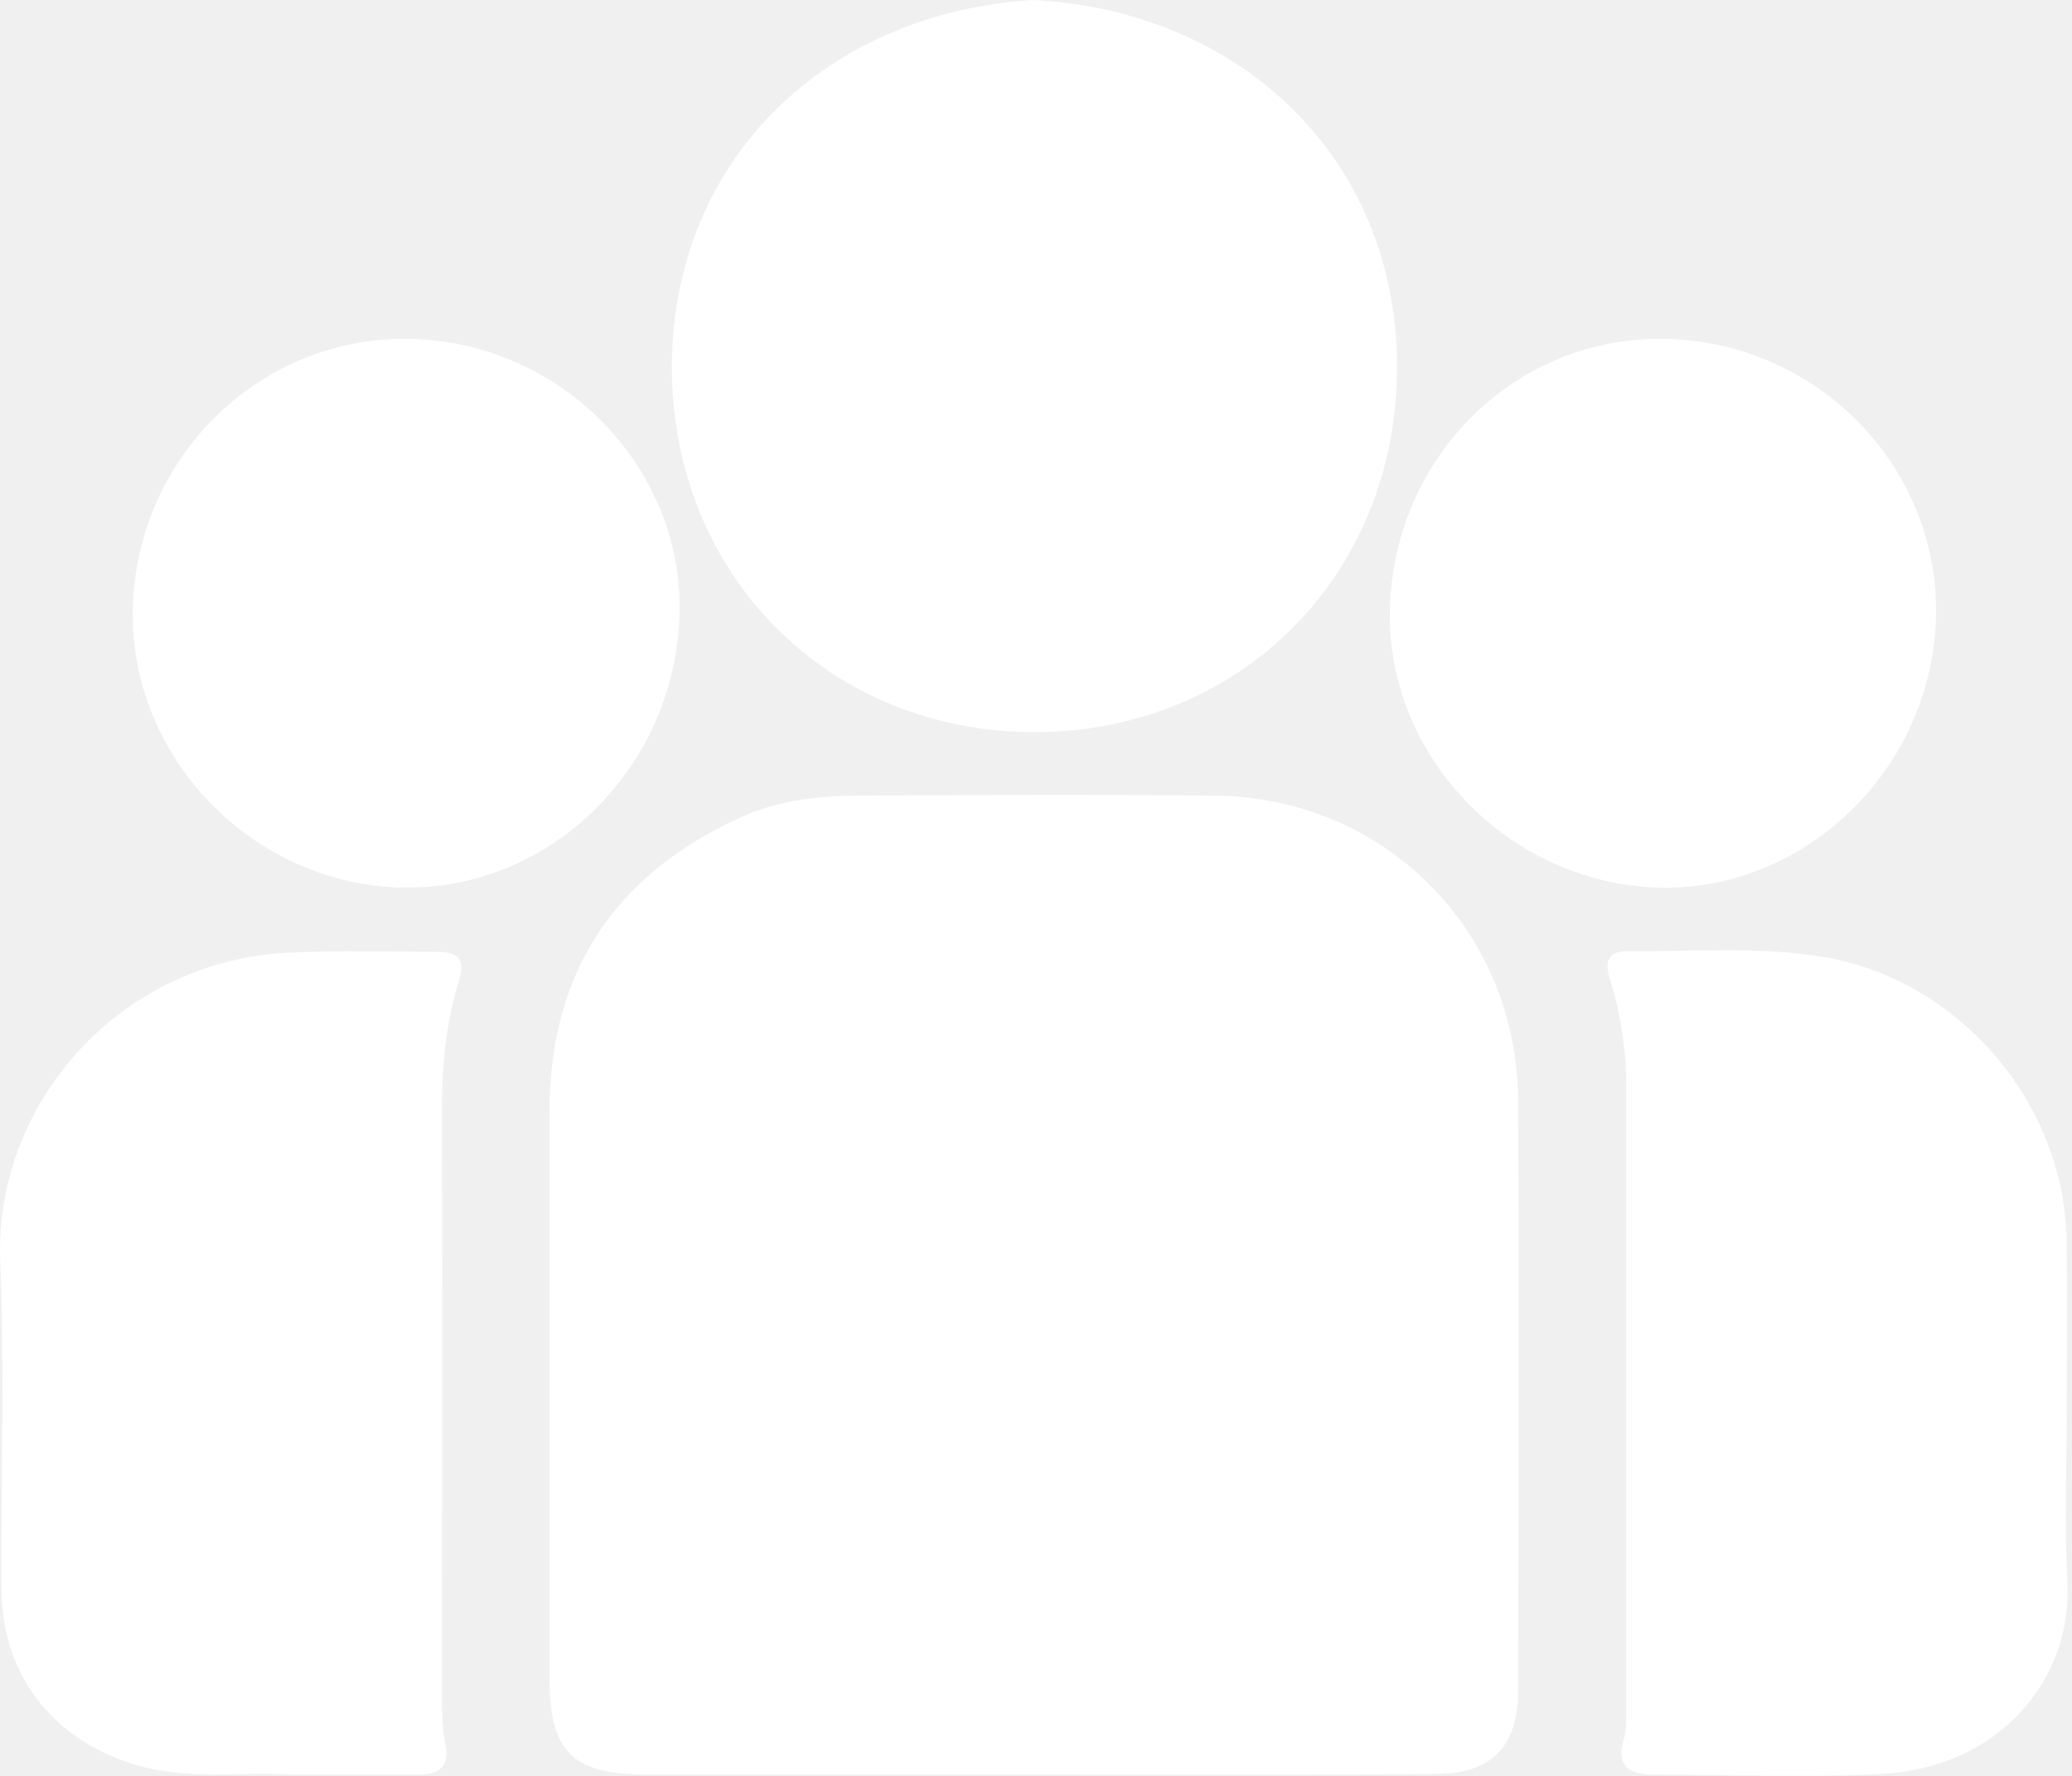
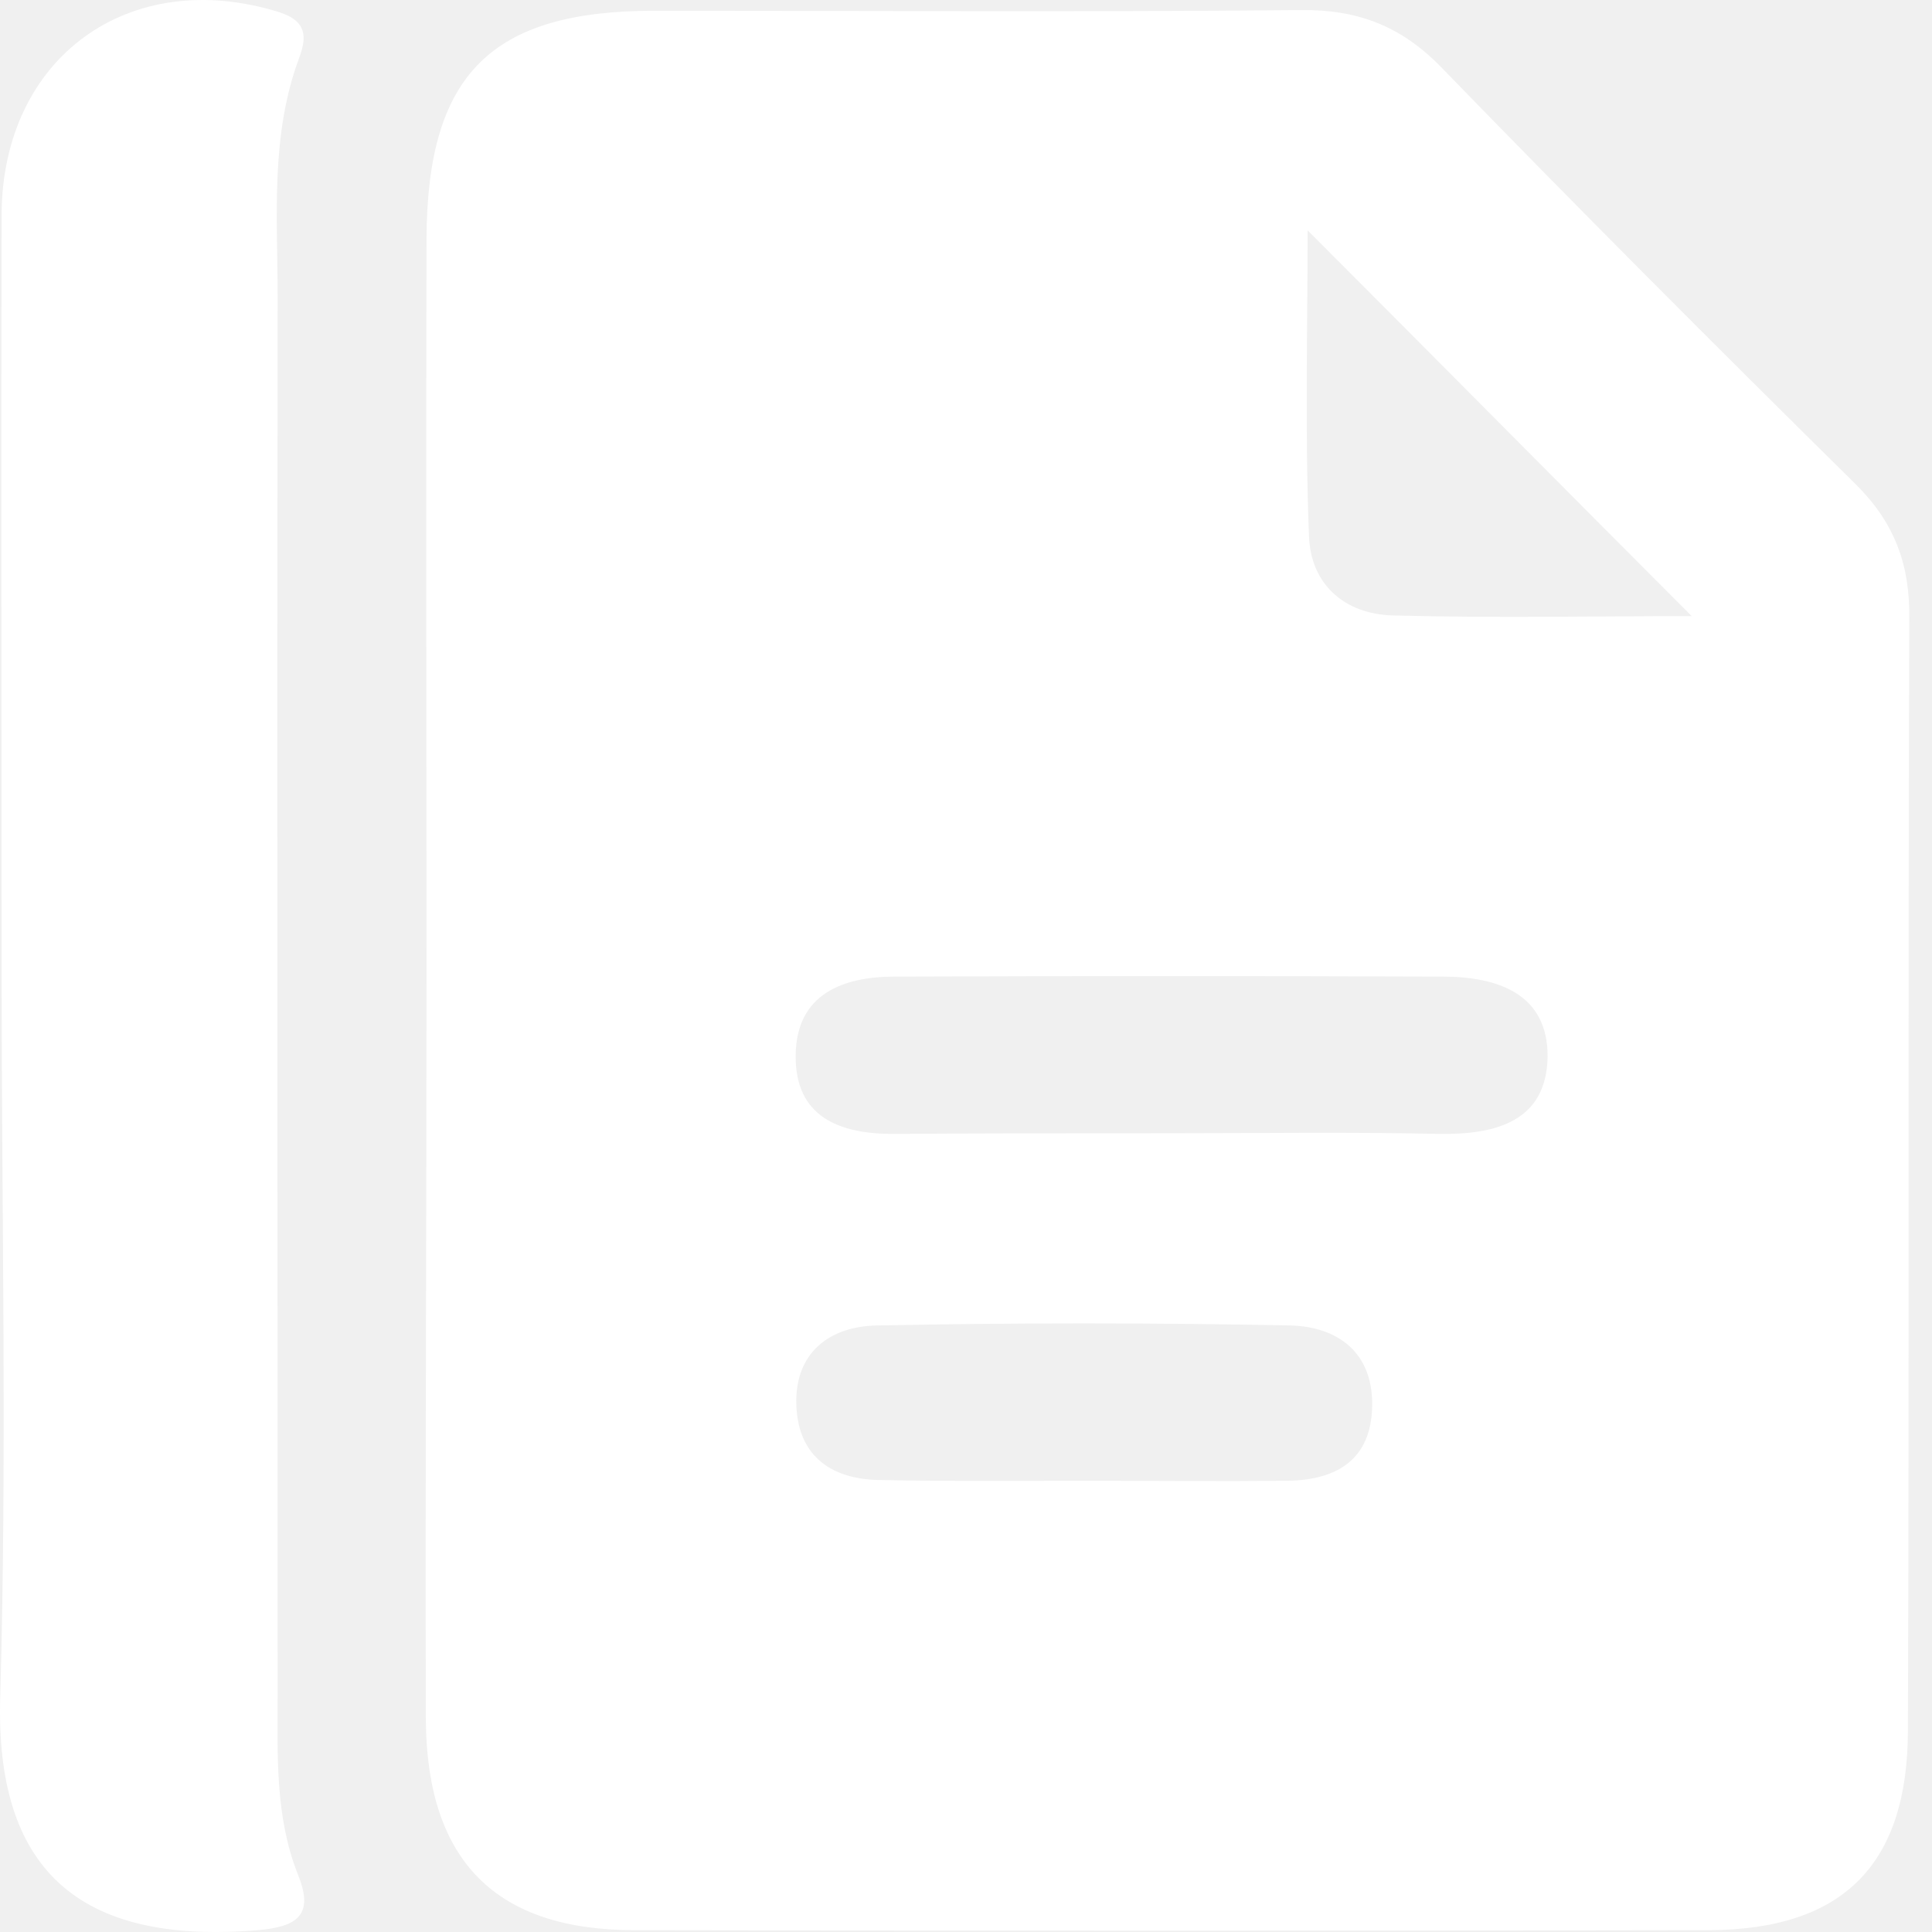
- <svg xmlns="http://www.w3.org/2000/svg" width="70" height="60" viewBox="0 0 70 60" fill="none">
-   <path d="M34.903 59.957C30.552 59.957 26.201 59.957 21.85 59.957C19.348 59.957 18.564 59.191 18.564 56.718C18.564 50.326 18.564 43.956 18.564 37.564C18.564 32.835 20.784 29.53 25.048 27.604C26.223 27.078 27.485 26.903 28.768 26.881C32.858 26.859 36.97 26.837 41.06 26.881C46.782 26.947 51.264 31.434 51.286 37.191C51.329 43.824 51.307 50.479 51.286 57.111C51.286 59.016 50.394 59.935 48.479 59.935C43.976 59.979 39.429 59.957 34.903 59.957Z" fill="white" />
-   <path d="M34.904 0C41.8 0.35 47.174 5.254 47.196 12.346C47.218 19.482 41.844 24.736 34.947 24.736C28.007 24.736 22.677 19.439 22.698 12.346C22.742 5.297 28.007 0.416 34.904 0Z" fill="white" />
-   <path d="M9.732 59.957C8.252 59.848 6.359 60.176 4.51 59.607C1.769 58.753 0.072 56.586 0.05 53.718C0.028 49.997 0.159 46.276 0.007 42.576C-0.189 37.345 3.988 32.419 9.862 32.179C11.494 32.113 13.126 32.157 14.757 32.157C15.475 32.157 15.736 32.398 15.497 33.164C15.062 34.565 14.931 36.009 14.931 37.476C14.953 44.043 14.931 50.588 14.931 57.155C14.931 57.746 14.931 58.337 15.04 58.885C15.214 59.695 14.844 59.957 14.126 59.957C12.799 59.957 11.472 59.957 9.732 59.957Z" fill="white" />
-   <path d="M69.822 47.808C69.822 49.669 69.735 51.529 69.844 53.39C70.04 56.783 67.494 59.738 63.556 59.935C60.989 60.067 58.422 59.957 55.855 59.957C55.05 59.957 54.593 59.695 54.854 58.775C54.963 58.403 54.941 57.987 54.941 57.571C54.941 50.61 54.941 43.649 54.941 36.688C54.941 35.44 54.745 34.214 54.375 33.032C54.179 32.376 54.419 32.135 55.006 32.135C57.247 32.157 59.488 31.96 61.729 32.354C66.276 33.185 69.779 37.345 69.822 41.985C69.844 43.956 69.822 45.882 69.822 47.808Z" fill="white" />
-   <path d="M13.669 29.99C8.579 29.924 4.38 25.633 4.488 20.577C4.597 15.454 8.774 11.361 13.822 11.449C18.934 11.536 23.09 15.761 22.959 20.752C22.807 25.918 18.652 30.033 13.669 29.99Z" fill="white" />
-   <path d="M56.268 11.449C61.403 11.558 65.493 15.761 65.406 20.774C65.319 25.918 61.033 30.121 56.029 29.99C50.96 29.836 46.826 25.546 46.957 20.577C47.087 15.389 51.243 11.339 56.268 11.449Z" fill="white" />
+ <svg xmlns="http://www.w3.org/2000/svg" width="60" height="60" viewBox="0 0 60 60" fill="none">
+   <path d="M13.246 30.181C13.246 22.597 13.225 14.992 13.246 7.408C13.267 2.309 15.252 0.334 20.319 0.334C27.012 0.334 33.705 0.376 40.398 0.313C42.15 0.291 43.501 0.801 44.747 2.076C48.991 6.452 53.277 10.743 57.626 15.034C58.829 16.224 59.315 17.52 59.294 19.198C59.252 30.712 59.294 42.204 59.252 53.718C59.252 57.903 57.246 59.921 53.087 59.943C41.96 59.964 30.833 59.964 19.706 59.943C15.42 59.943 13.267 57.818 13.225 53.442C13.204 45.688 13.246 37.934 13.246 30.181ZM36.344 35.194C39.131 35.194 41.939 35.152 44.726 35.215C46.478 35.236 48.019 34.812 48.062 32.836C48.083 30.839 46.478 30.329 44.789 30.329C39.131 30.308 33.451 30.308 27.793 30.329C26.188 30.329 24.731 30.86 24.71 32.772C24.689 34.684 26.062 35.215 27.73 35.215C30.601 35.194 33.472 35.194 36.344 35.194ZM33.684 45.986C35.795 45.986 37.885 46.007 39.996 45.986C41.517 45.964 42.593 45.327 42.614 43.649C42.636 41.992 41.538 41.206 40.081 41.163C35.795 41.078 31.53 41.078 27.244 41.163C25.787 41.185 24.668 41.992 24.731 43.649C24.795 45.285 25.893 45.964 27.392 45.964C29.482 46.007 31.572 45.986 33.684 45.986ZM52.538 19.134C48.505 15.098 44.557 11.104 40.609 7.153C40.609 10.148 40.524 13.398 40.651 16.627C40.693 18.136 41.749 19.07 43.248 19.113C46.415 19.198 49.561 19.134 52.538 19.134Z" fill="white" />
+   <path d="M0.05 30.138C0.05 22.321 0.029 14.482 0.05 6.664C0.071 1.778 4.019 -1.068 8.664 0.376C9.53 0.652 9.53 1.141 9.298 1.778C8.39 4.2 8.622 6.728 8.622 9.213C8.601 23.701 8.622 38.168 8.622 52.656C8.622 54.526 8.538 56.416 9.255 58.222C9.762 59.475 9.234 59.836 8.01 59.943C2.415 60.41 -0.161 58.031 0.008 52.677C0.219 45.178 0.05 37.658 0.05 30.138Z" fill="white" />
</svg>
